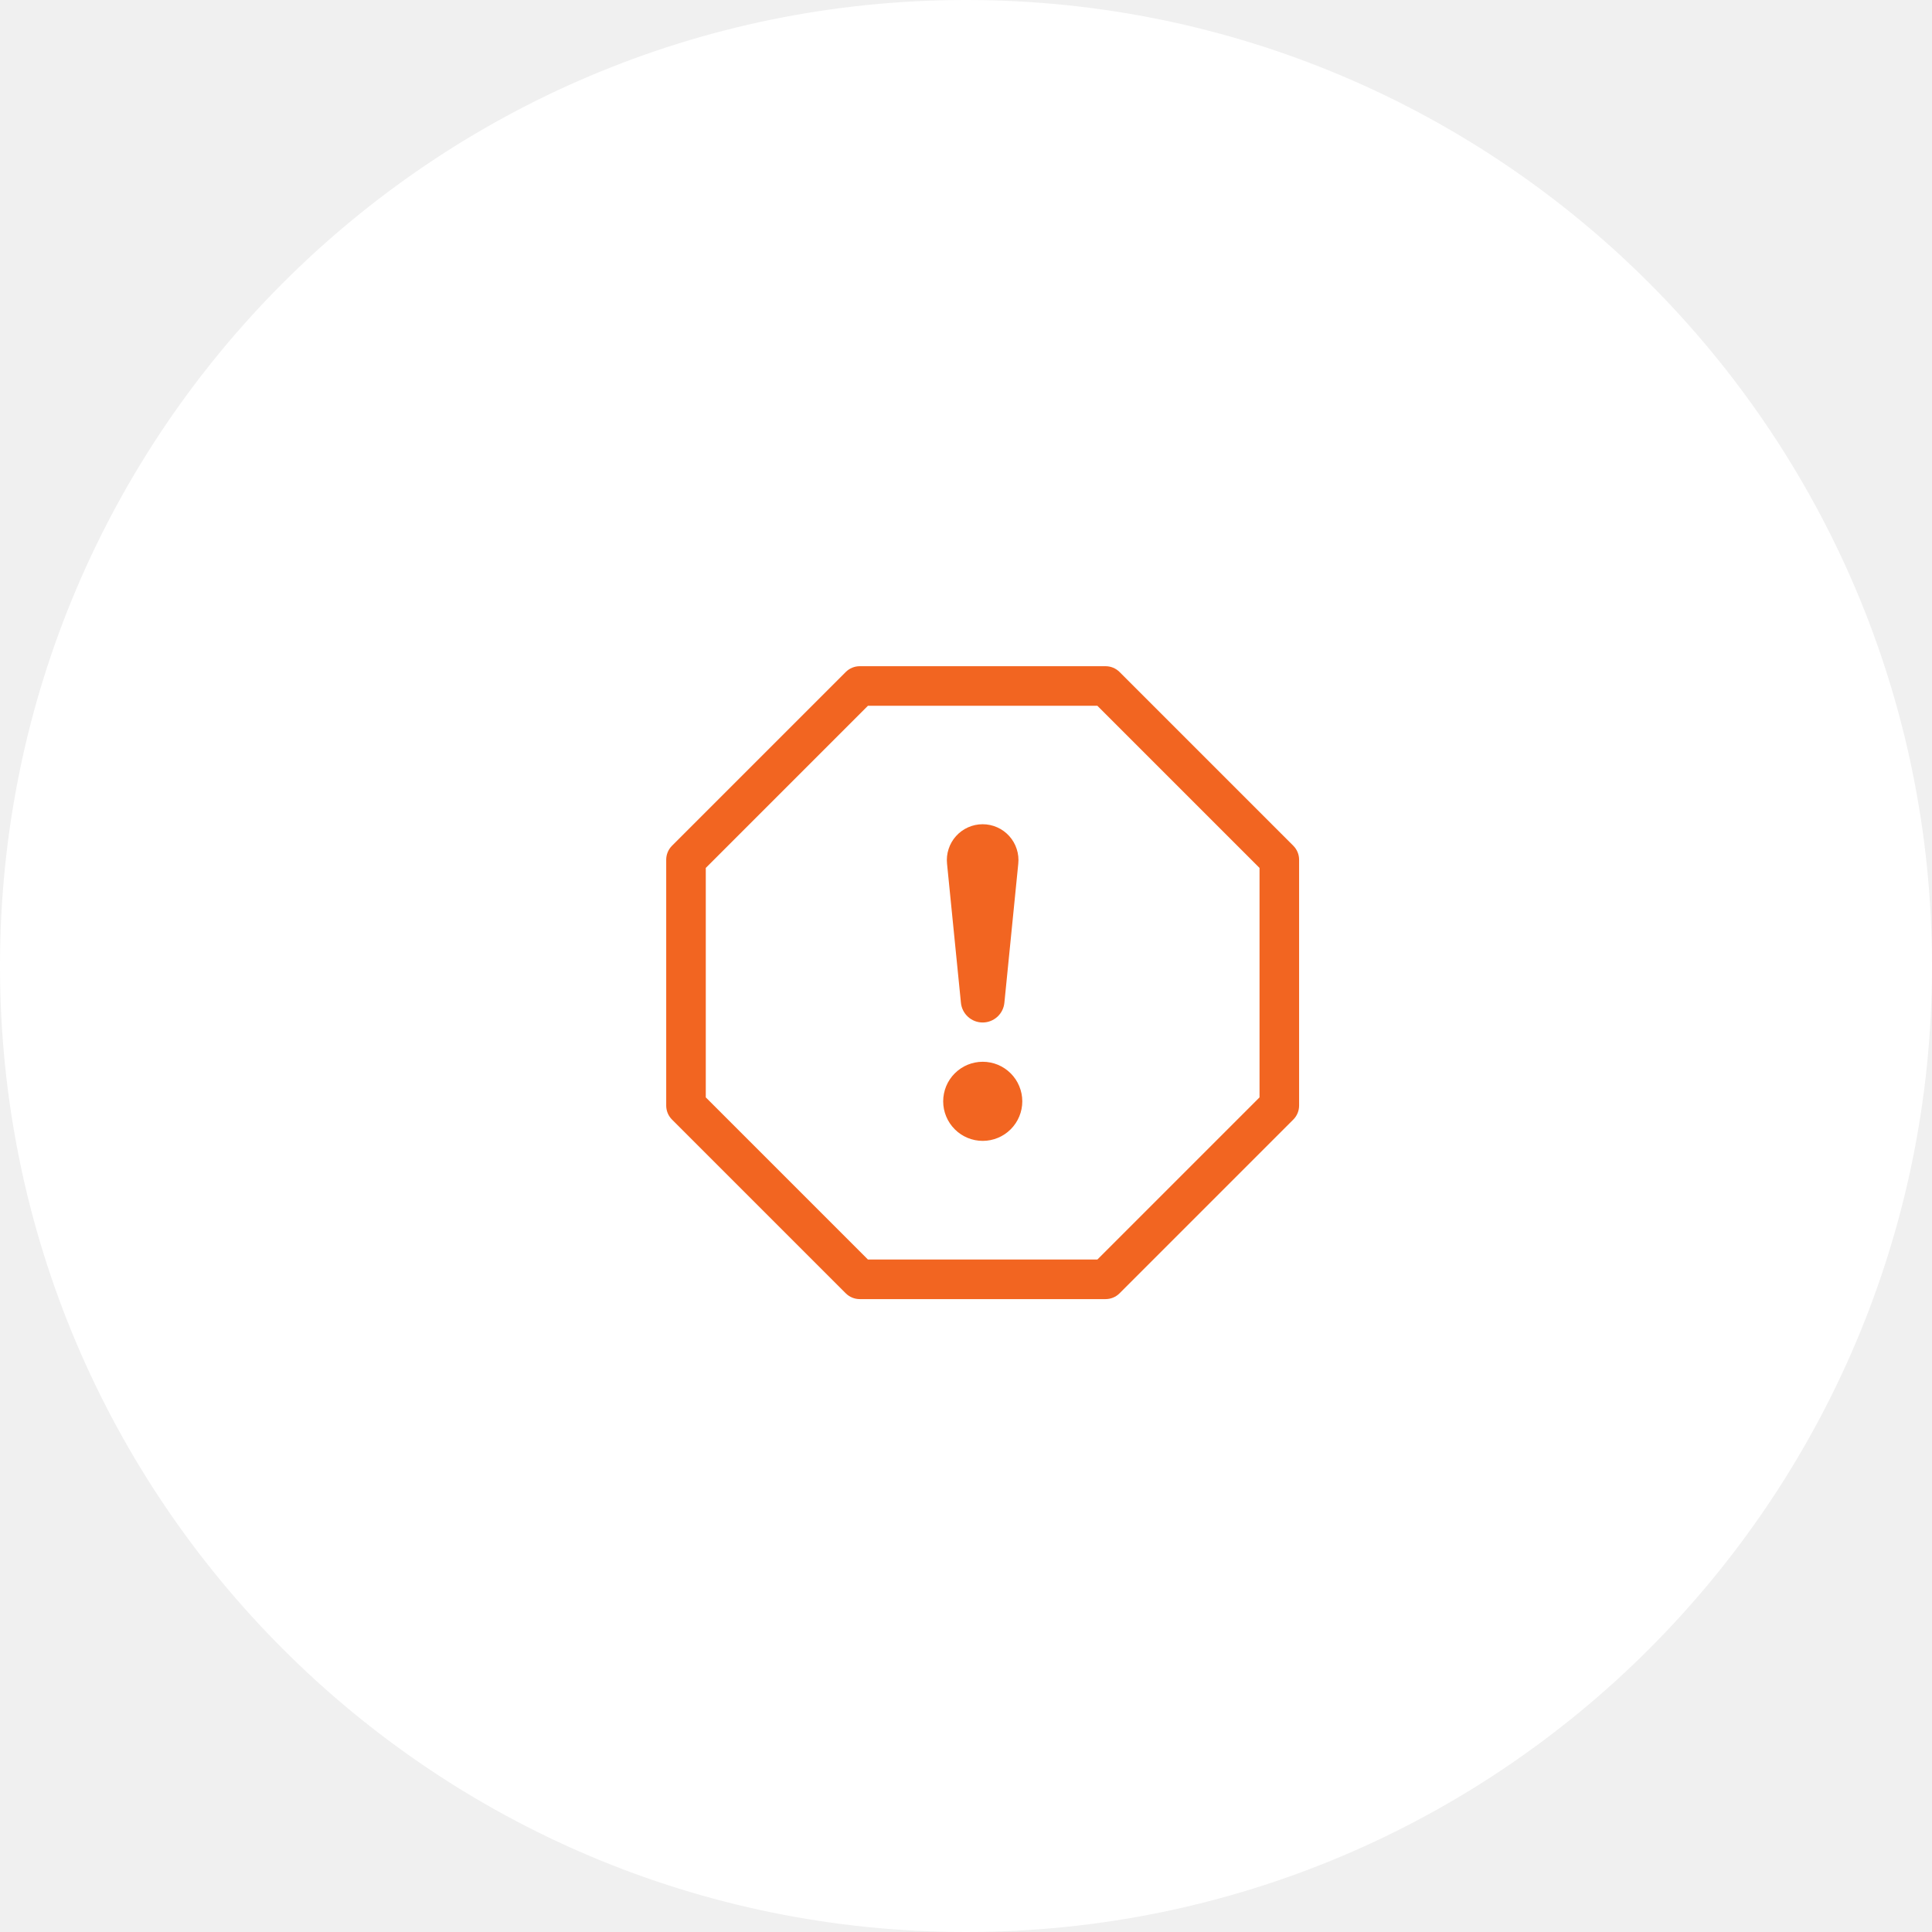
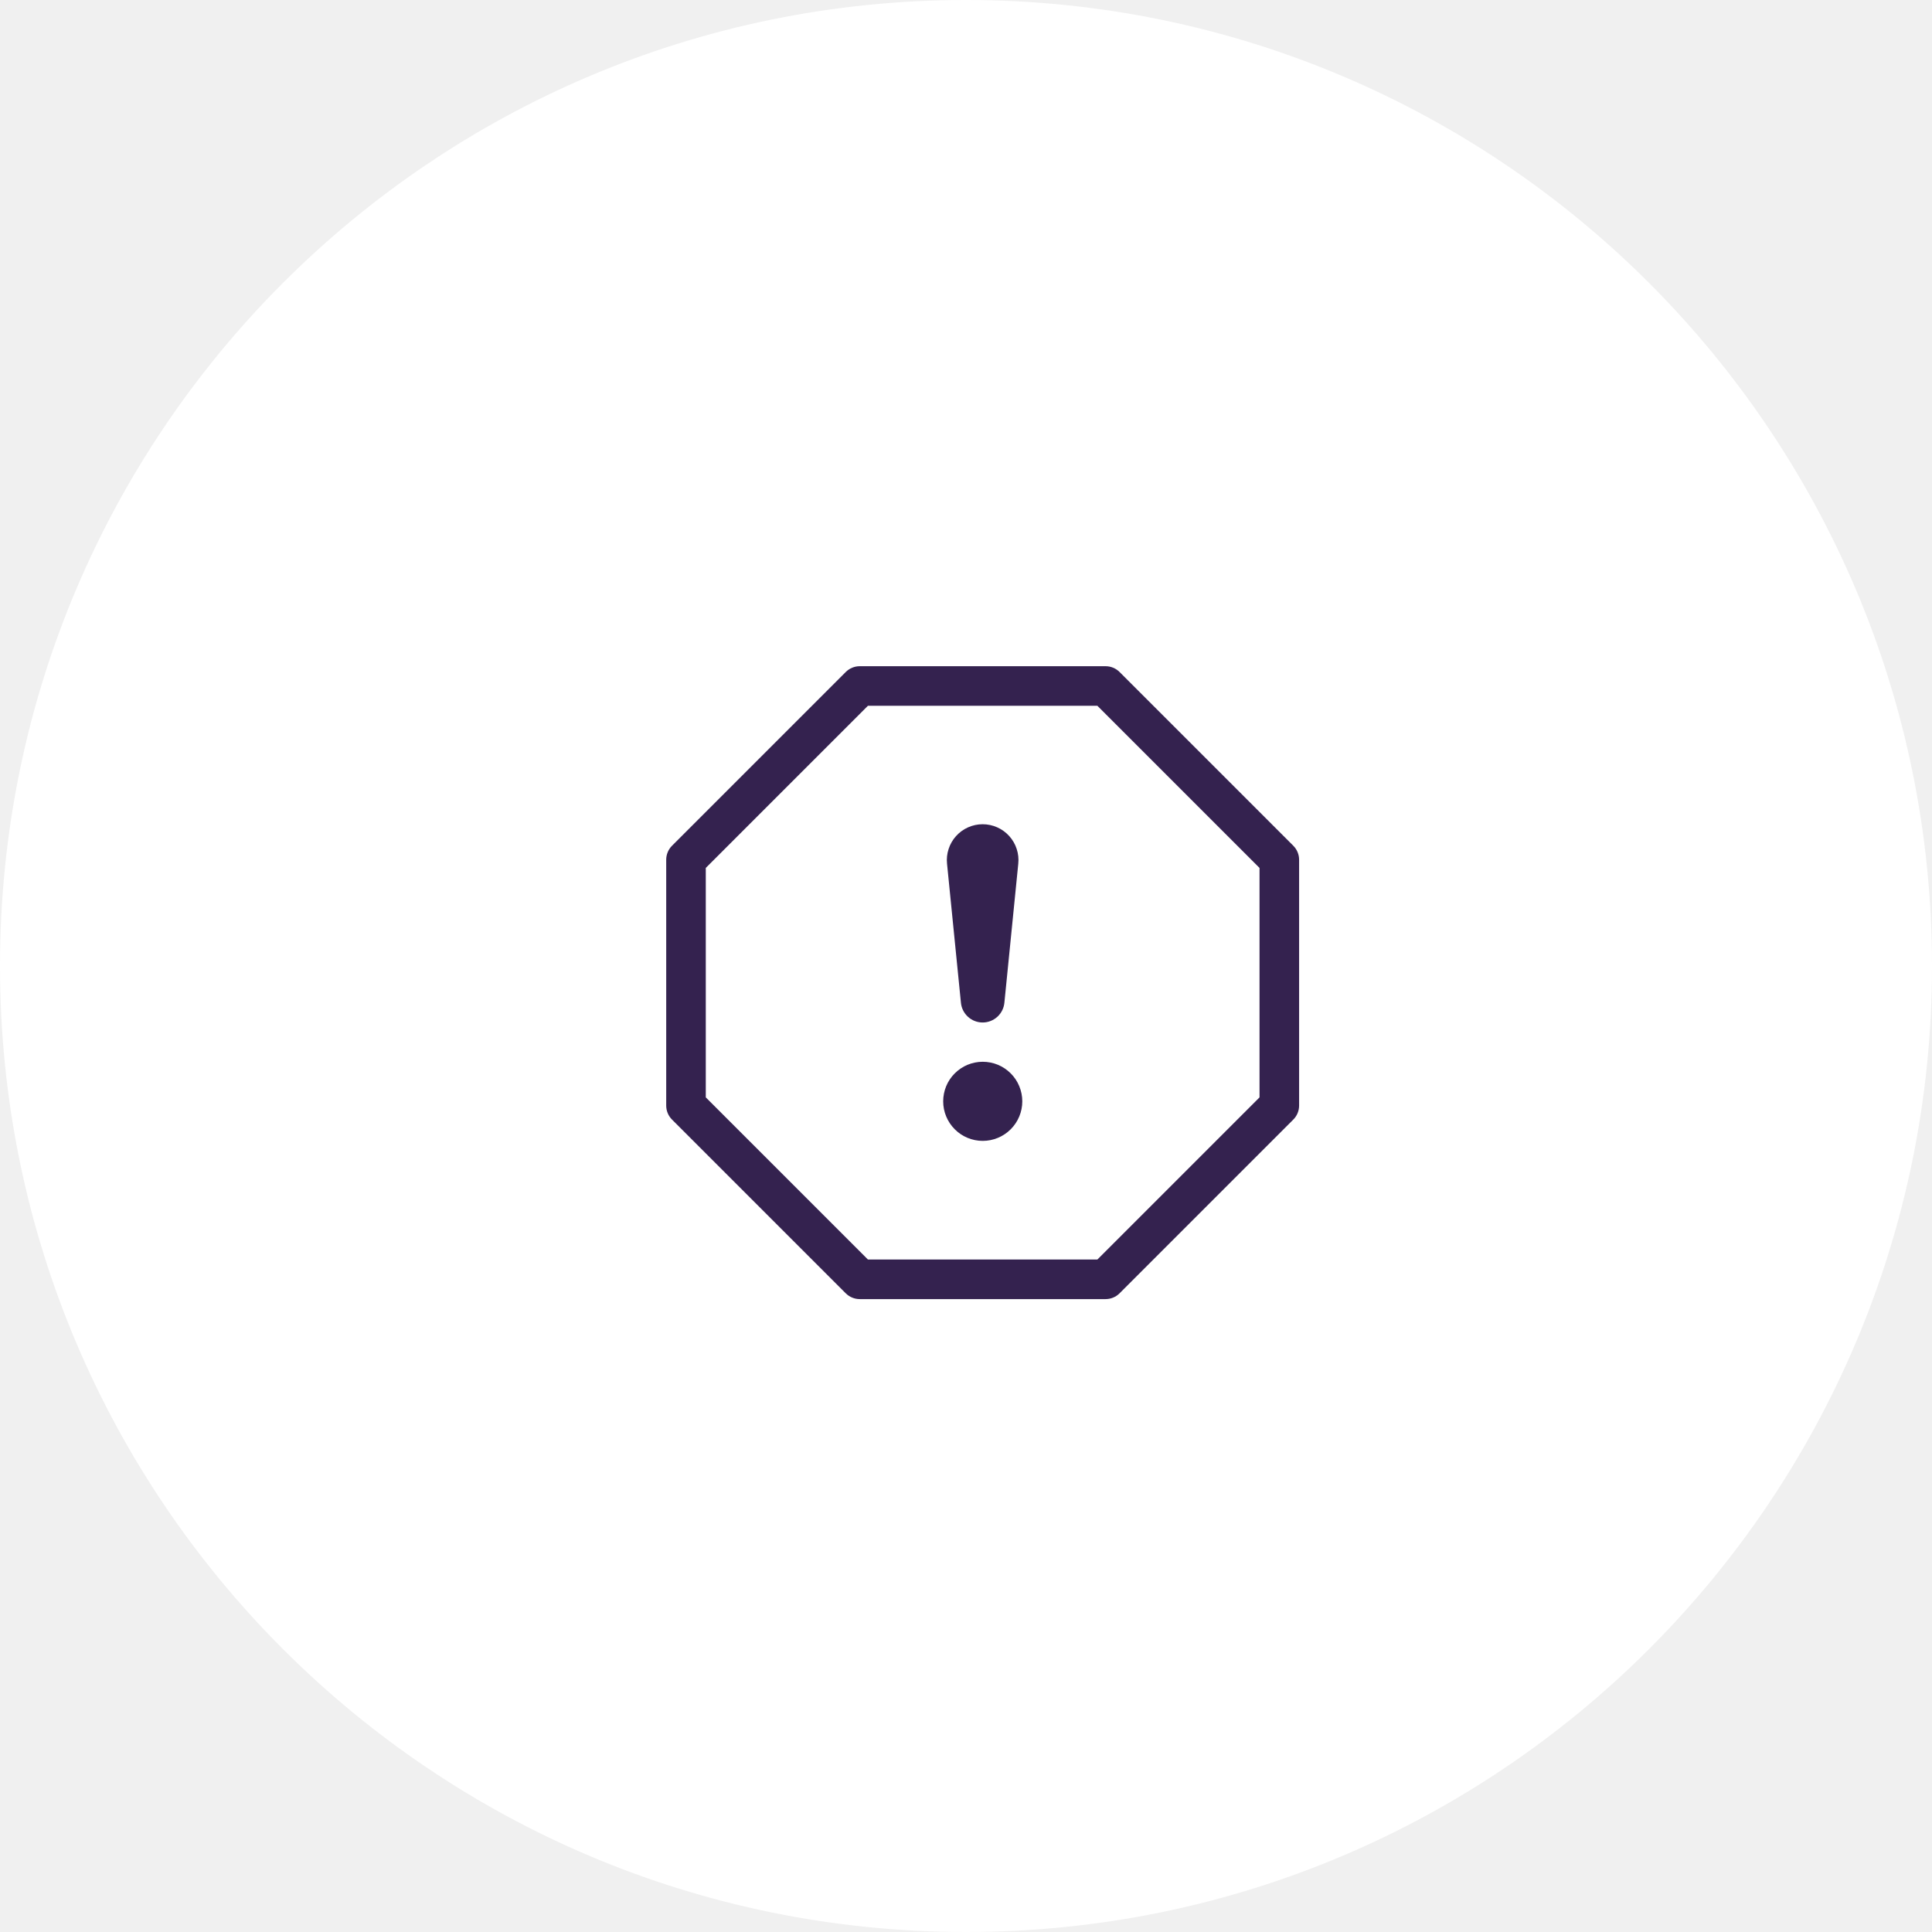
<svg xmlns="http://www.w3.org/2000/svg" width="58" height="58" viewBox="0 0 58 58" fill="none">
  <g id="Group 37863">
    <circle id="Ellipse 7" cx="29" cy="29" r="29" fill="white" />
-     <path id="Union" fill-rule="evenodd" clip-rule="evenodd" d="M25.81 20C25.653 20 25.503 20.062 25.391 20.173L20.173 25.391C20.062 25.503 20 25.653 20 25.81V33.19C20 33.347 20.062 33.498 20.173 33.609L25.391 38.827C25.503 38.938 25.653 39 25.81 39H33.19C33.347 39 33.498 38.938 33.609 38.827L38.827 33.609C38.938 33.498 39 33.347 39 33.19V25.81C39 25.653 38.938 25.503 38.827 25.391L33.609 20.173C33.498 20.062 33.347 20 33.19 20H25.81ZM21.188 26.056L26.056 21.188H32.944L37.812 26.056V32.944L32.944 37.812H26.056L21.188 32.944V26.056ZM28.405 32.608C28.346 32.752 28.315 32.907 28.315 33.063C28.315 33.377 28.44 33.679 28.663 33.902C28.885 34.125 29.187 34.25 29.502 34.25C29.817 34.25 30.119 34.125 30.342 33.902C30.565 33.679 30.69 33.377 30.69 33.063C30.69 32.907 30.659 32.752 30.599 32.608C30.54 32.464 30.452 32.333 30.342 32.223C30.232 32.113 30.101 32.025 29.957 31.965C29.813 31.906 29.658 31.875 29.502 31.875C29.346 31.875 29.192 31.906 29.048 31.965C28.904 32.025 28.773 32.113 28.663 32.223C28.552 32.333 28.465 32.464 28.405 32.608ZM28.478 25.487C28.431 25.63 28.415 25.782 28.431 25.932L28.847 30.096C28.861 30.26 28.936 30.412 29.057 30.523C29.177 30.634 29.336 30.696 29.5 30.696C29.664 30.696 29.822 30.634 29.943 30.523C30.064 30.412 30.139 30.26 30.153 30.096L30.569 25.932C30.585 25.782 30.569 25.63 30.522 25.487C30.476 25.344 30.4 25.212 30.299 25.1C30.198 24.988 30.075 24.898 29.937 24.837C29.8 24.776 29.651 24.744 29.5 24.744C29.349 24.744 29.2 24.776 29.063 24.837C28.925 24.898 28.802 24.988 28.701 25.1C28.6 25.212 28.524 25.344 28.478 25.487Z" fill="#F26521" />
+     <path id="Union" fill-rule="evenodd" clip-rule="evenodd" d="M25.81 20C25.653 20 25.503 20.062 25.391 20.173L20.173 25.391C20.062 25.503 20 25.653 20 25.81V33.19C20 33.347 20.062 33.498 20.173 33.609L25.391 38.827C25.503 38.938 25.653 39 25.81 39H33.19C33.347 39 33.498 38.938 33.609 38.827L38.827 33.609C38.938 33.498 39 33.347 39 33.19V25.81C39 25.653 38.938 25.503 38.827 25.391L33.609 20.173C33.498 20.062 33.347 20 33.19 20H25.81ZM21.188 26.056L26.056 21.188H32.944L37.812 26.056V32.944L32.944 37.812H26.056L21.188 32.944V26.056ZM28.405 32.608C28.346 32.752 28.315 32.907 28.315 33.063C28.315 33.377 28.44 33.679 28.663 33.902C28.885 34.125 29.187 34.25 29.502 34.25C29.817 34.25 30.119 34.125 30.342 33.902C30.565 33.679 30.69 33.377 30.69 33.063C30.69 32.907 30.659 32.752 30.599 32.608C30.54 32.464 30.452 32.333 30.342 32.223C30.232 32.113 30.101 32.025 29.957 31.965C29.813 31.906 29.658 31.875 29.502 31.875C29.346 31.875 29.192 31.906 29.048 31.965C28.904 32.025 28.773 32.113 28.663 32.223C28.552 32.333 28.465 32.464 28.405 32.608ZM28.478 25.487C28.431 25.63 28.415 25.782 28.431 25.932L28.847 30.096C28.861 30.26 28.936 30.412 29.057 30.523C29.177 30.634 29.336 30.696 29.5 30.696C29.664 30.696 29.822 30.634 29.943 30.523C30.064 30.412 30.139 30.26 30.153 30.096L30.569 25.932C30.585 25.782 30.569 25.63 30.522 25.487C30.476 25.344 30.4 25.212 30.299 25.1C30.198 24.988 30.075 24.898 29.937 24.837C29.8 24.776 29.651 24.744 29.5 24.744C29.349 24.744 29.2 24.776 29.063 24.837C28.925 24.898 28.802 24.988 28.701 25.1C28.6 25.212 28.524 25.344 28.478 25.487Z" fill="#34224F" />
  </g>
</svg>
